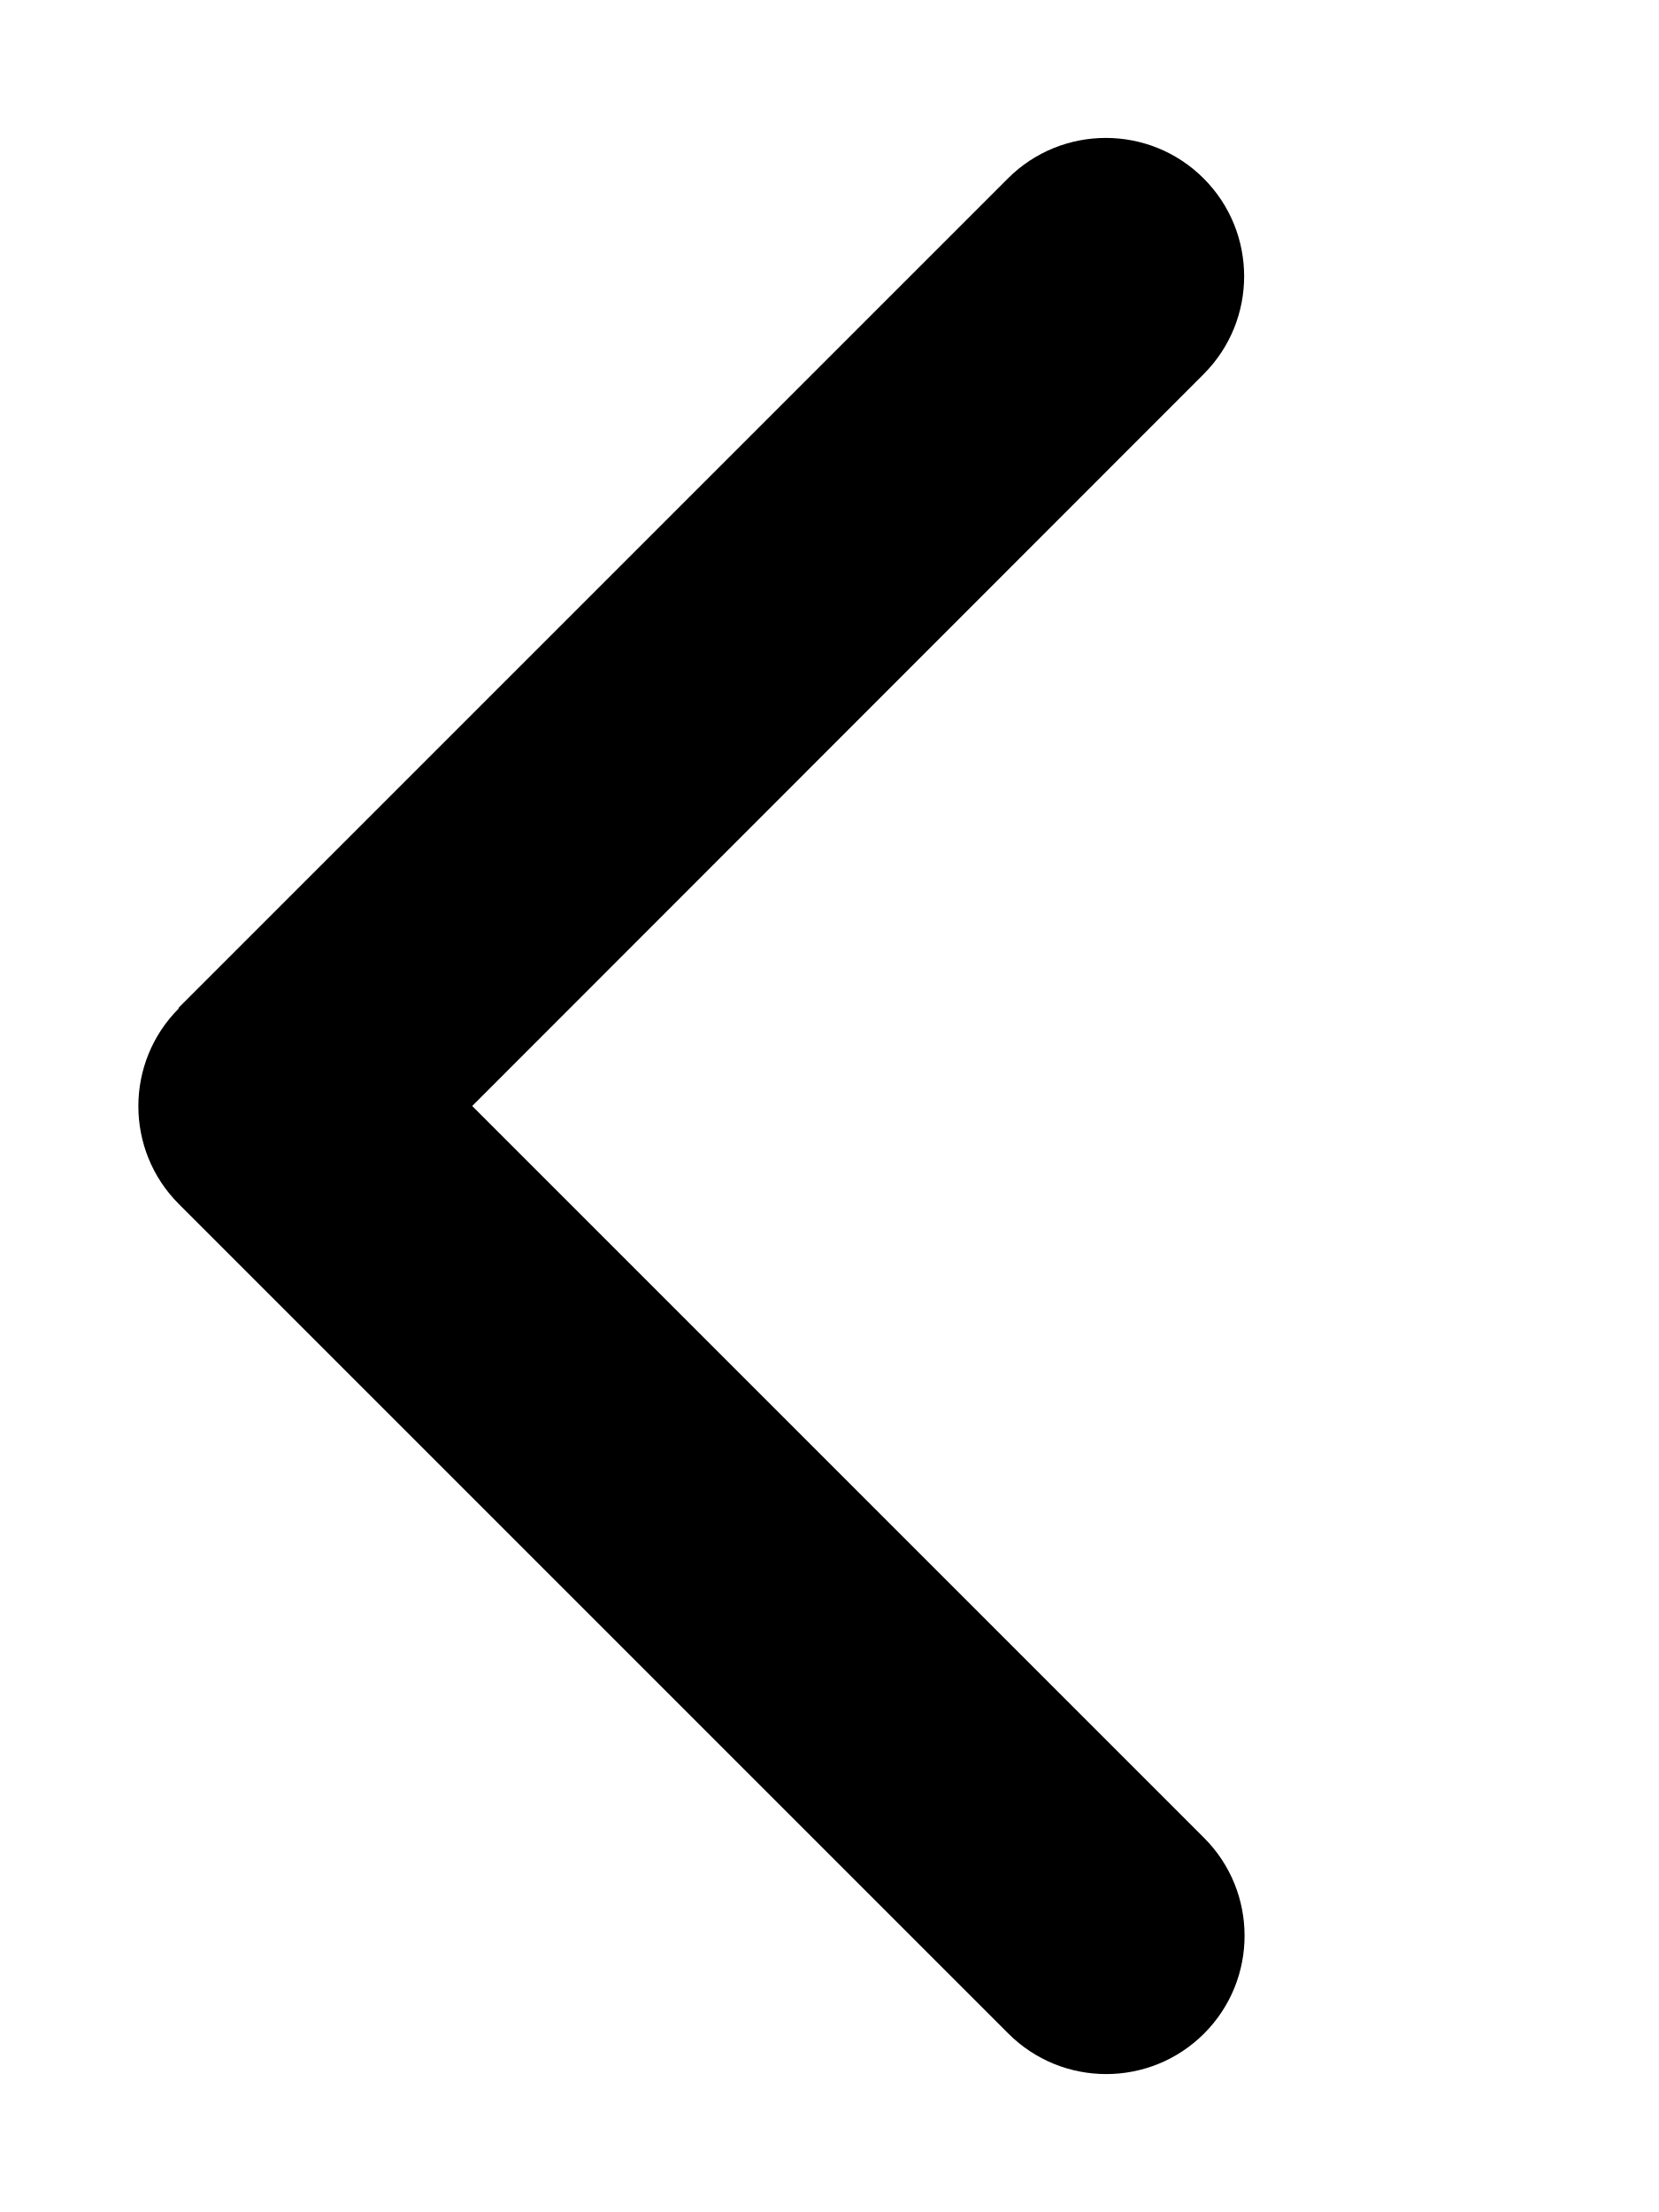
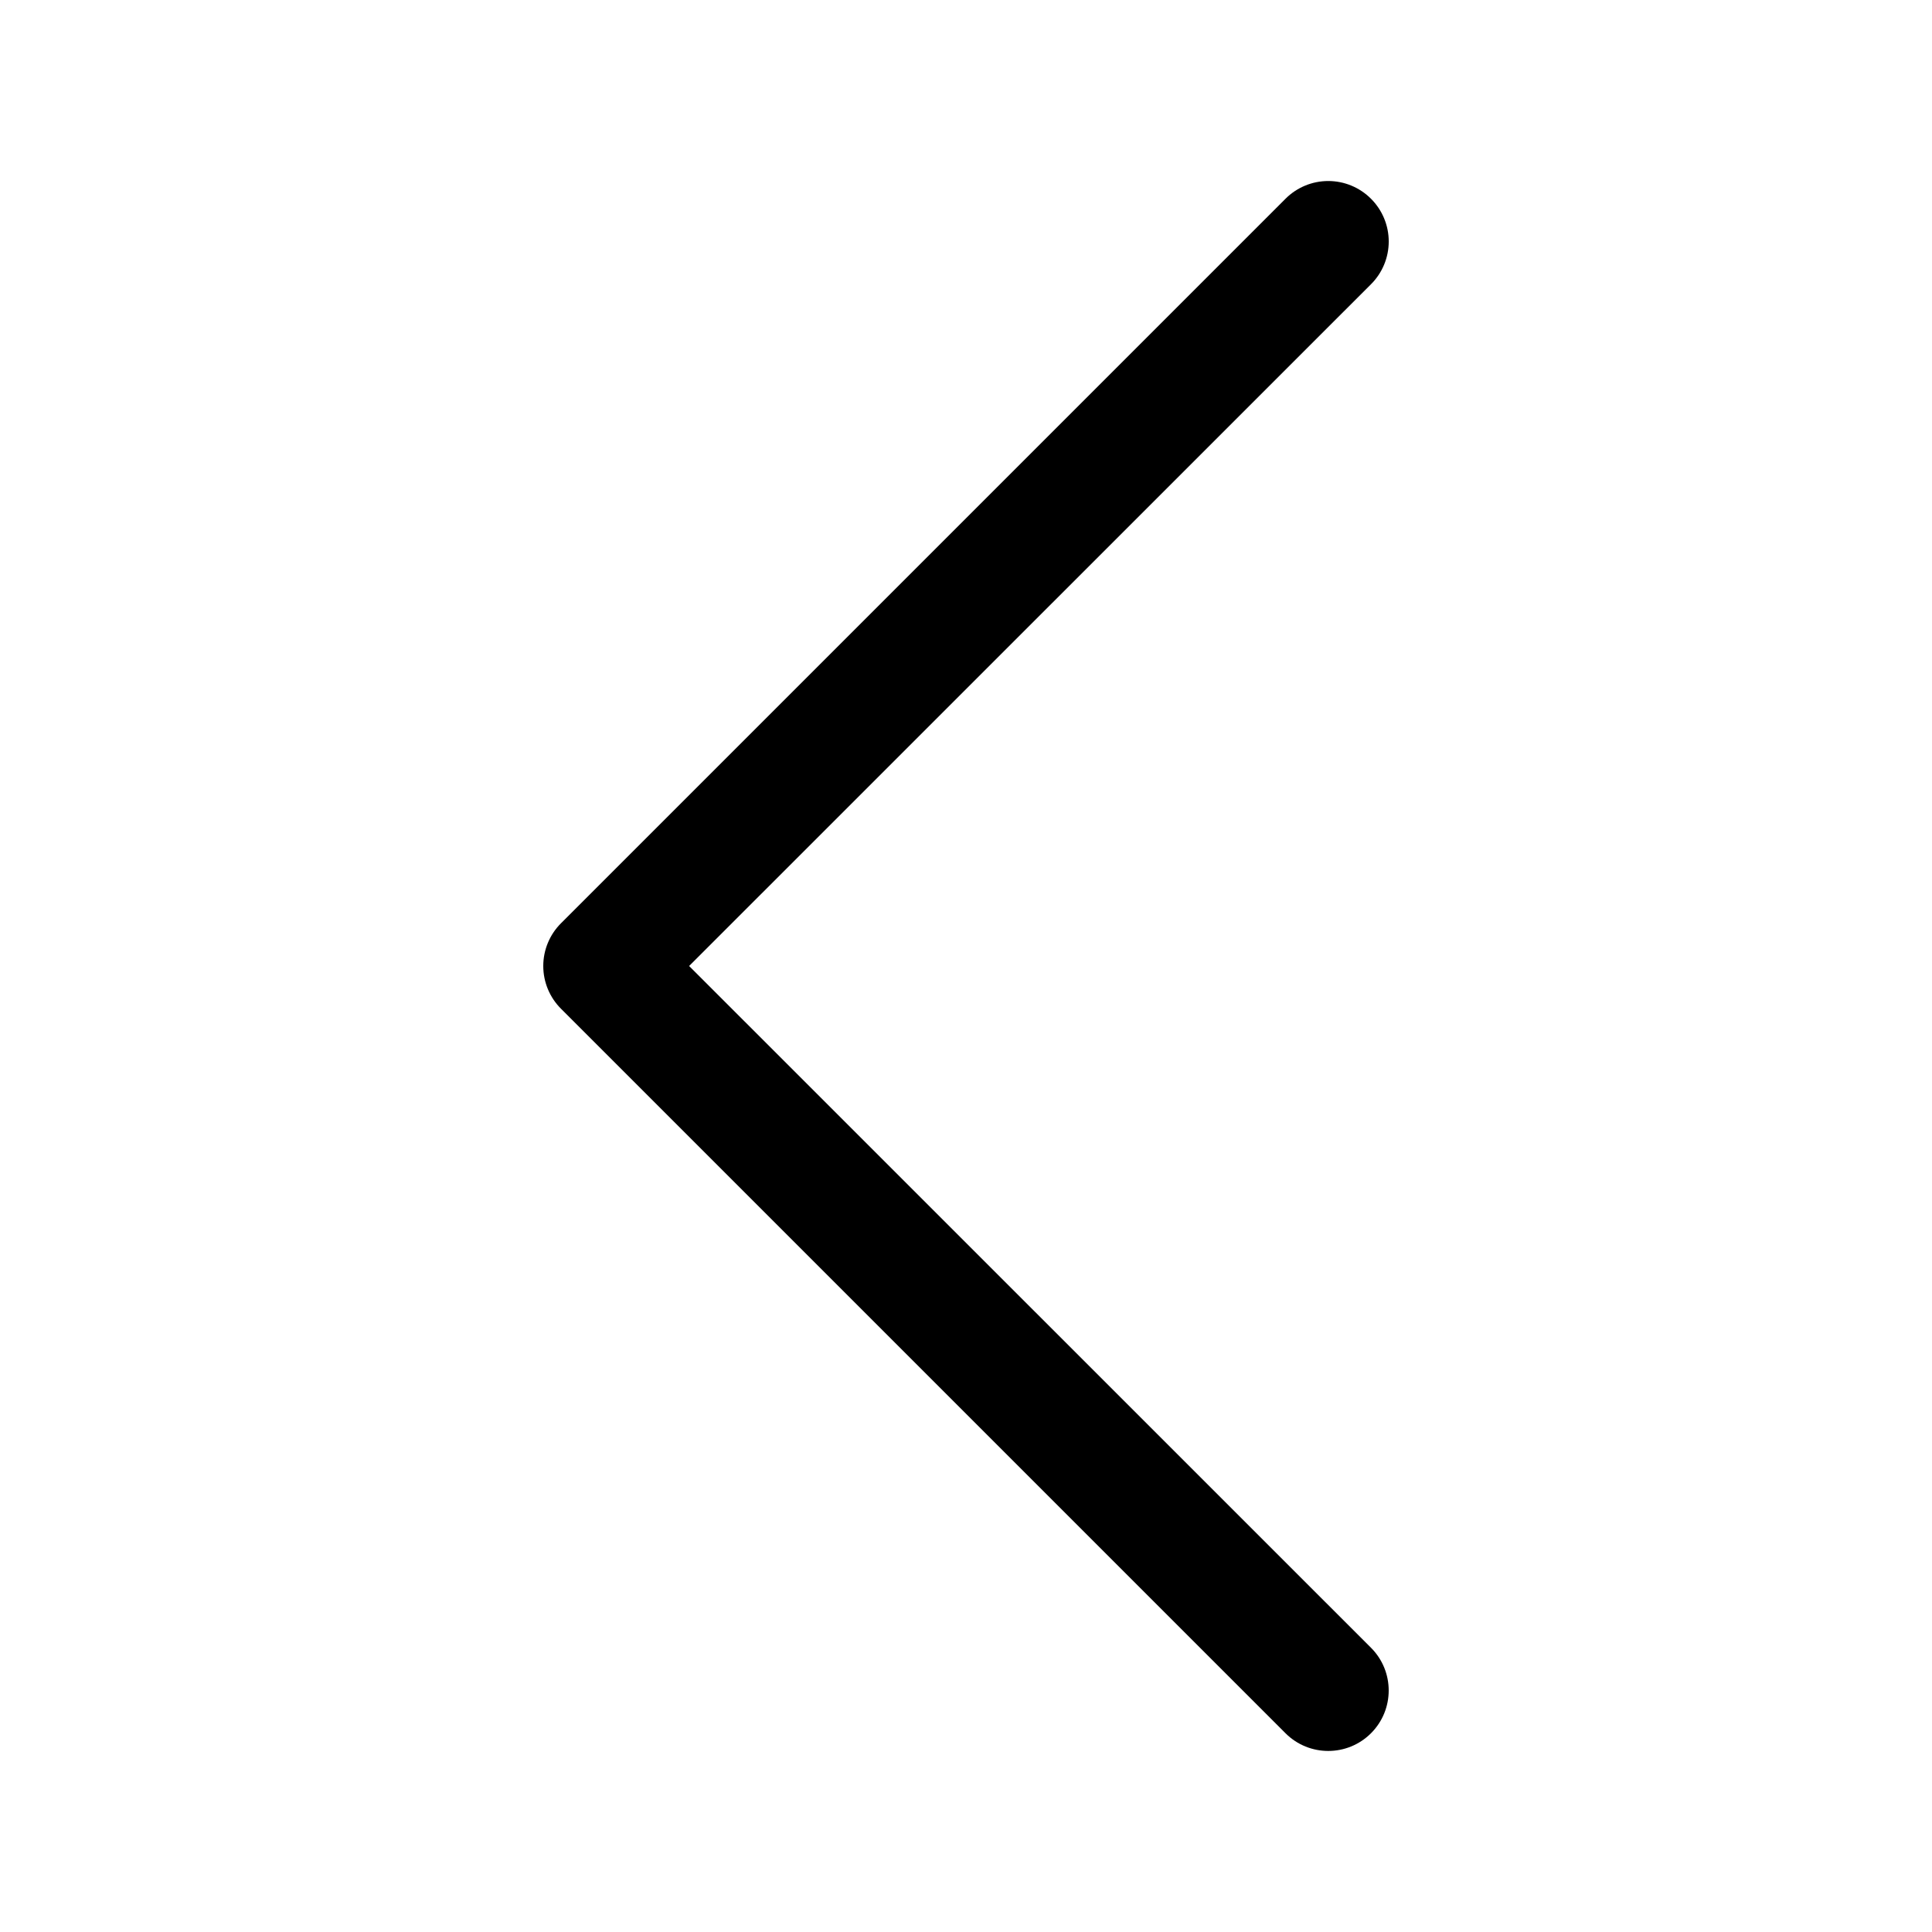
- <svg xmlns="http://www.w3.org/2000/svg" viewBox="0 0 384 512">
-   <path fill="currentcolor" d="M41.4 233.4c-12.5 12.5-12.5 32.8 0 45.3l192 192c12.5 12.5 32.8 12.5 45.3 0s12.5-32.8 0-45.3L109.3 256 278.6 86.6c12.5-12.5 12.5-32.8 0-45.3s-32.8-12.5-45.3 0l-192 192z">
-     </path>
+ <svg xmlns="http://www.w3.org/2000/svg" fill="currentColor" class="bi bi-chevron-left" viewBox="0 0 16 16">
+   <path fillRule="evenodd" d="M11.354 1.646a.5.5 0 0 1 0 .708L5.707 8l5.647 5.646a.5.5 0 0 1-.708.708l-6-6a.5.5 0 0 1 0-.708l6-6a.5.5 0 0 1 .708 0z" />
</svg>
